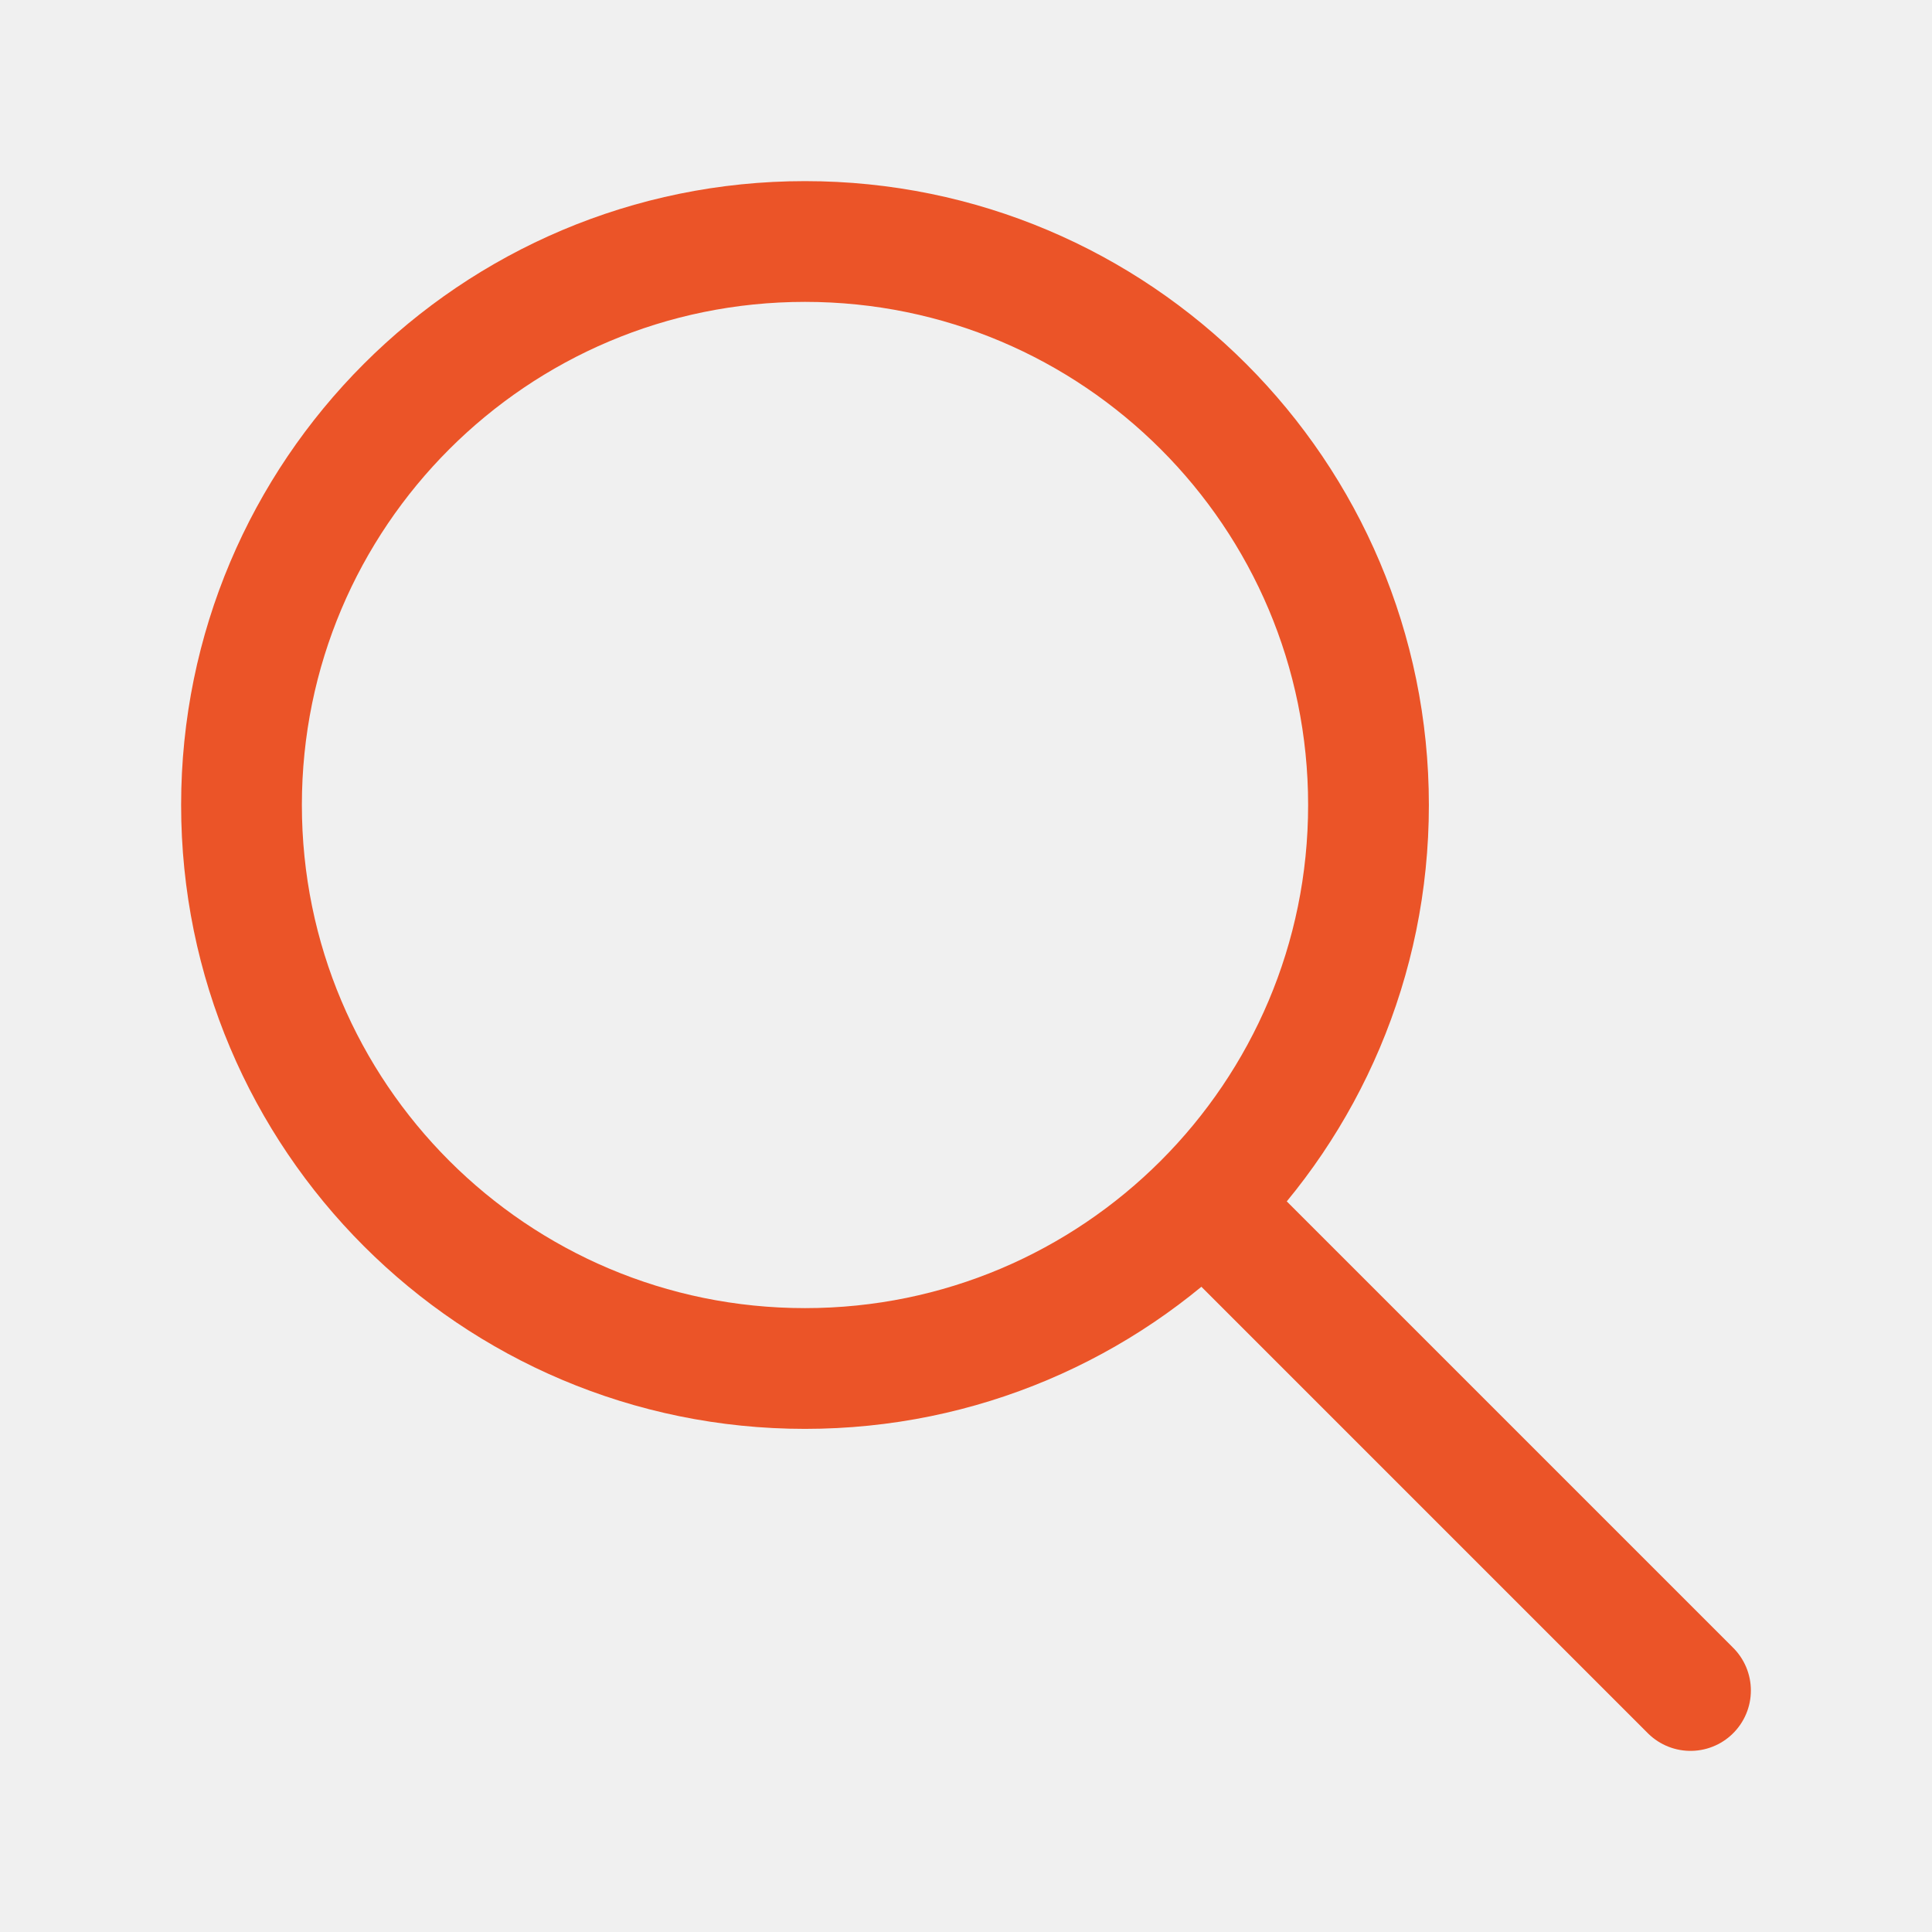
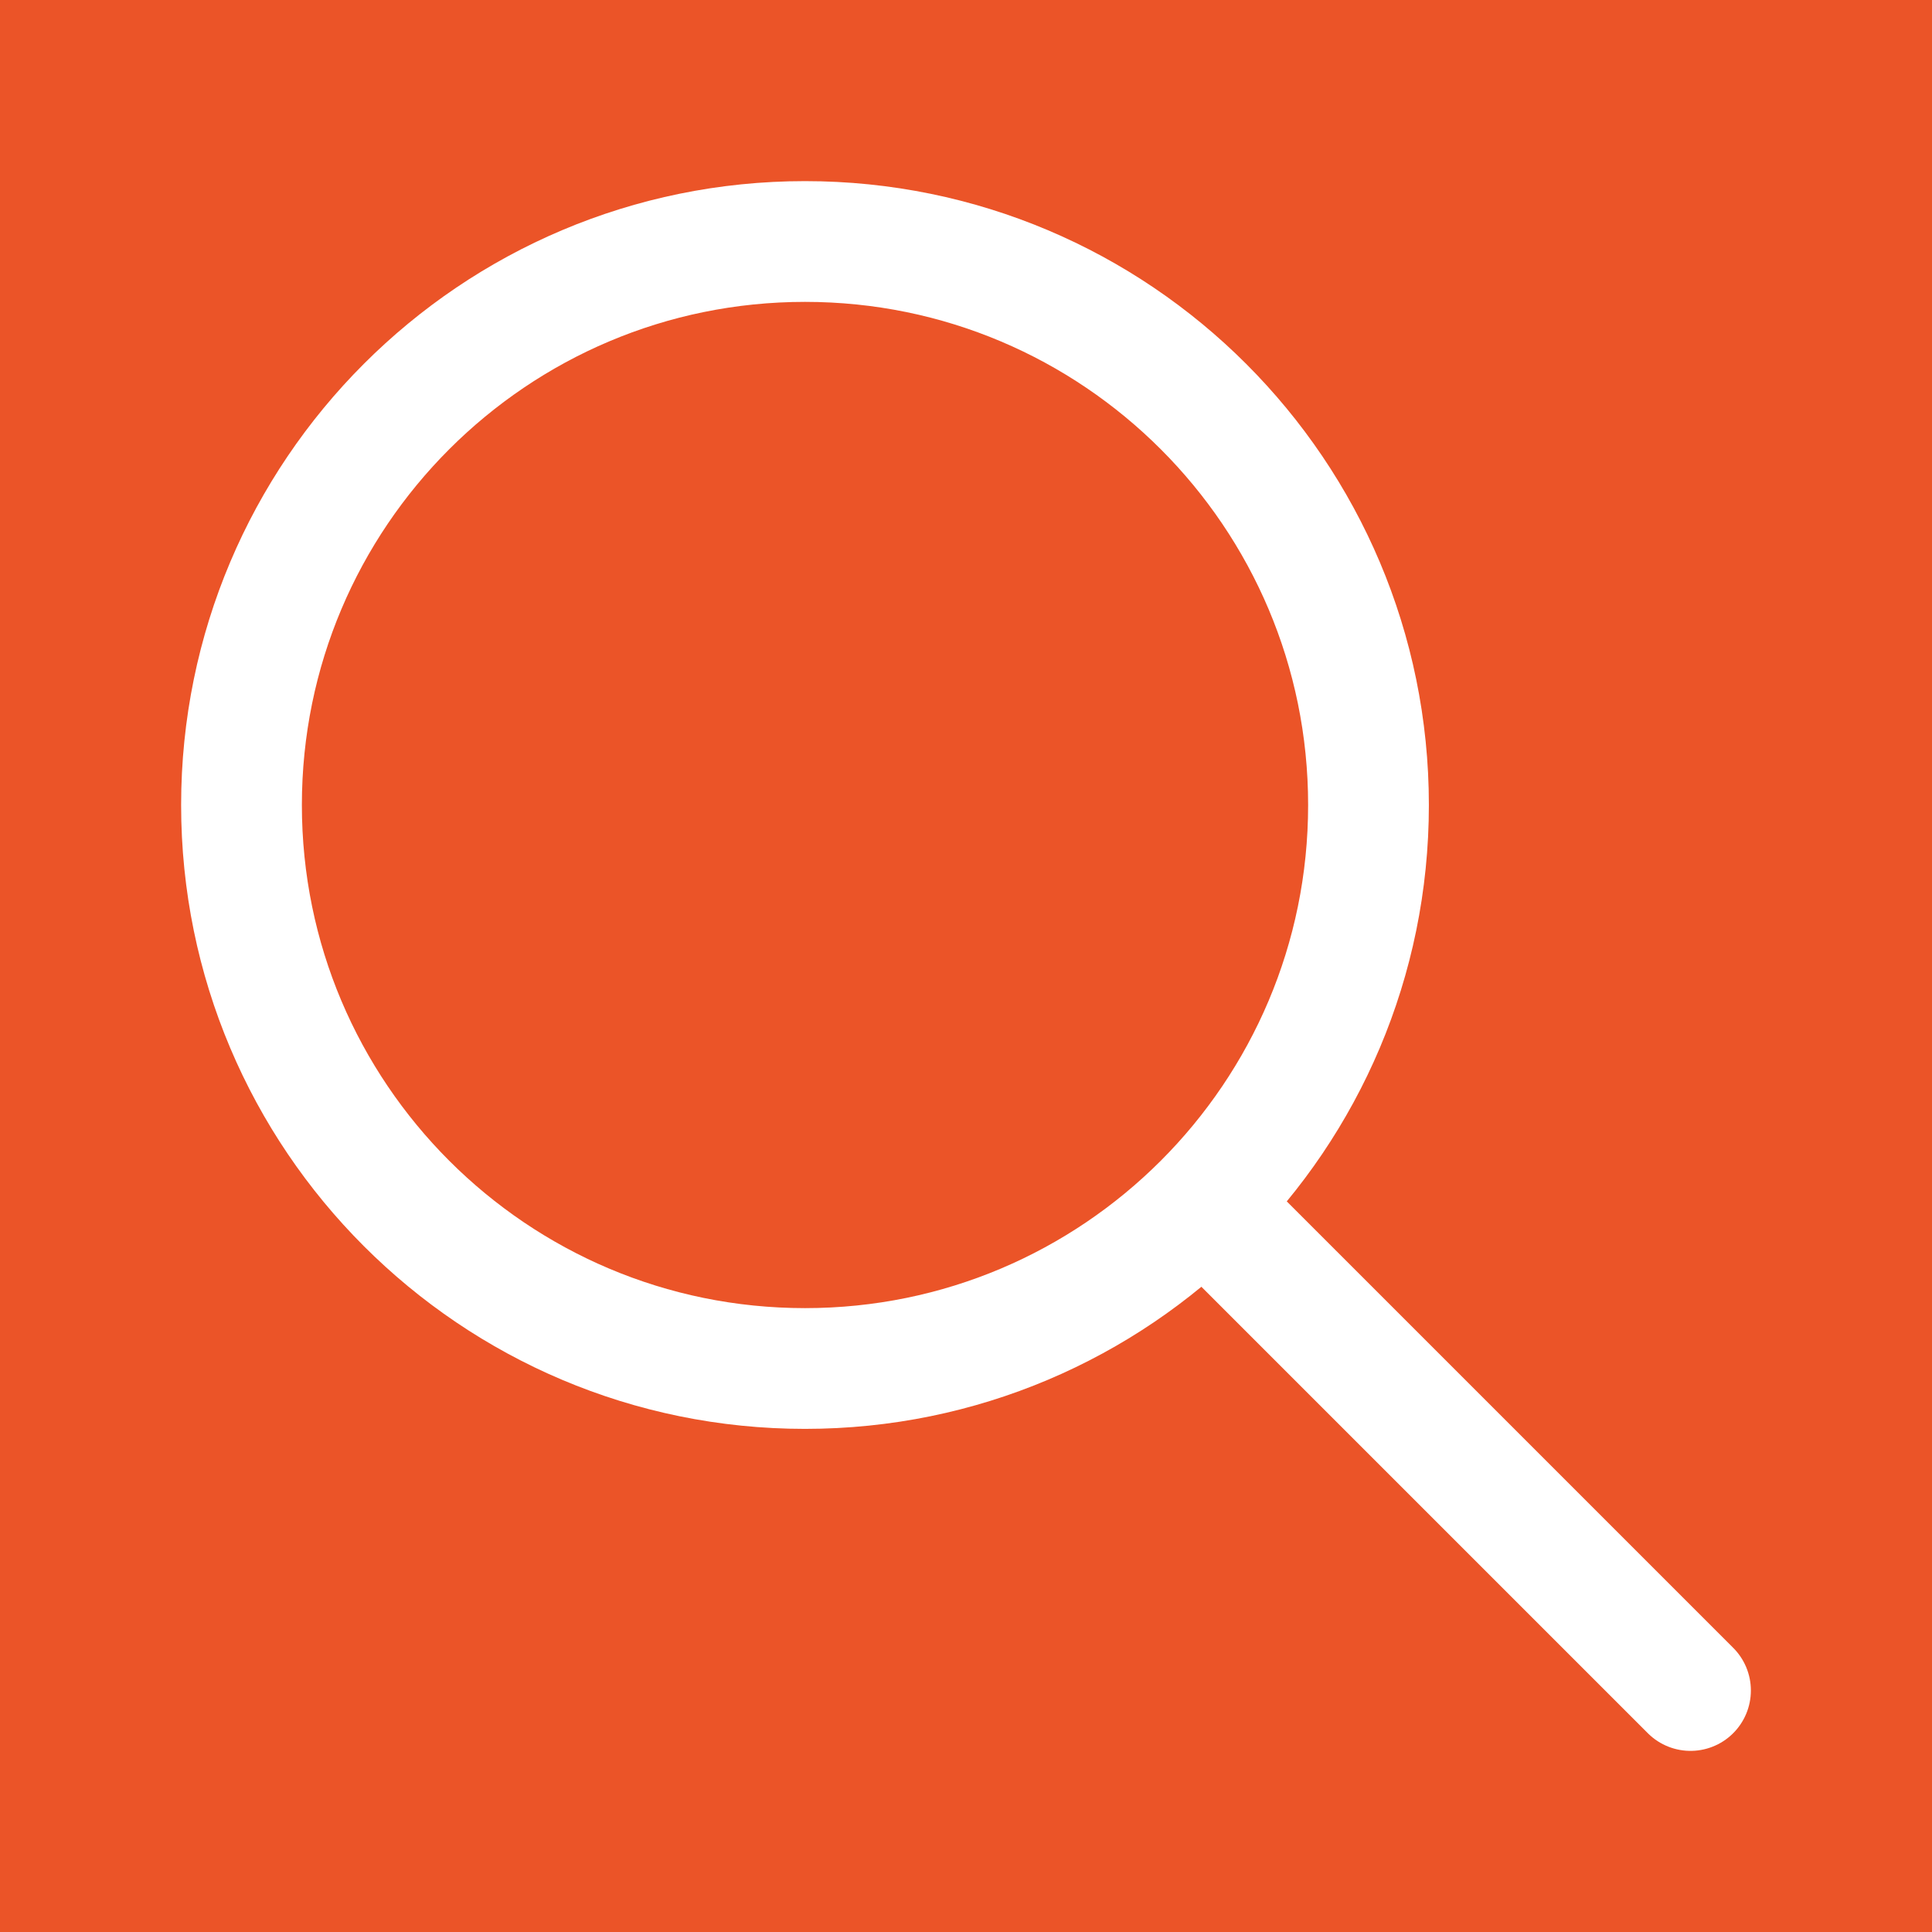
- <svg xmlns="http://www.w3.org/2000/svg" class="icon icon-tabler icon-tabler-search" width="40" height="40" viewBox="0 0 24 24" stroke-width="1.5" stroke="#EB5428" fill="none" stroke-linecap="round" stroke-linejoin="round">
+ <svg xmlns="http://www.w3.org/2000/svg" class="icon icon-tabler icon-tabler-search" width="40" height="40" viewBox="0 0 24 24" stroke-width="1.5" stroke="#fff" fill="#EB5428" stroke-linecap="round" stroke-linejoin="round">
  <path d="M0 0h24v24H0z" stroke="none" />
  <circle cx="10" cy="10" r="7" />
  <path d="m21 21-6-6" />
</svg>
